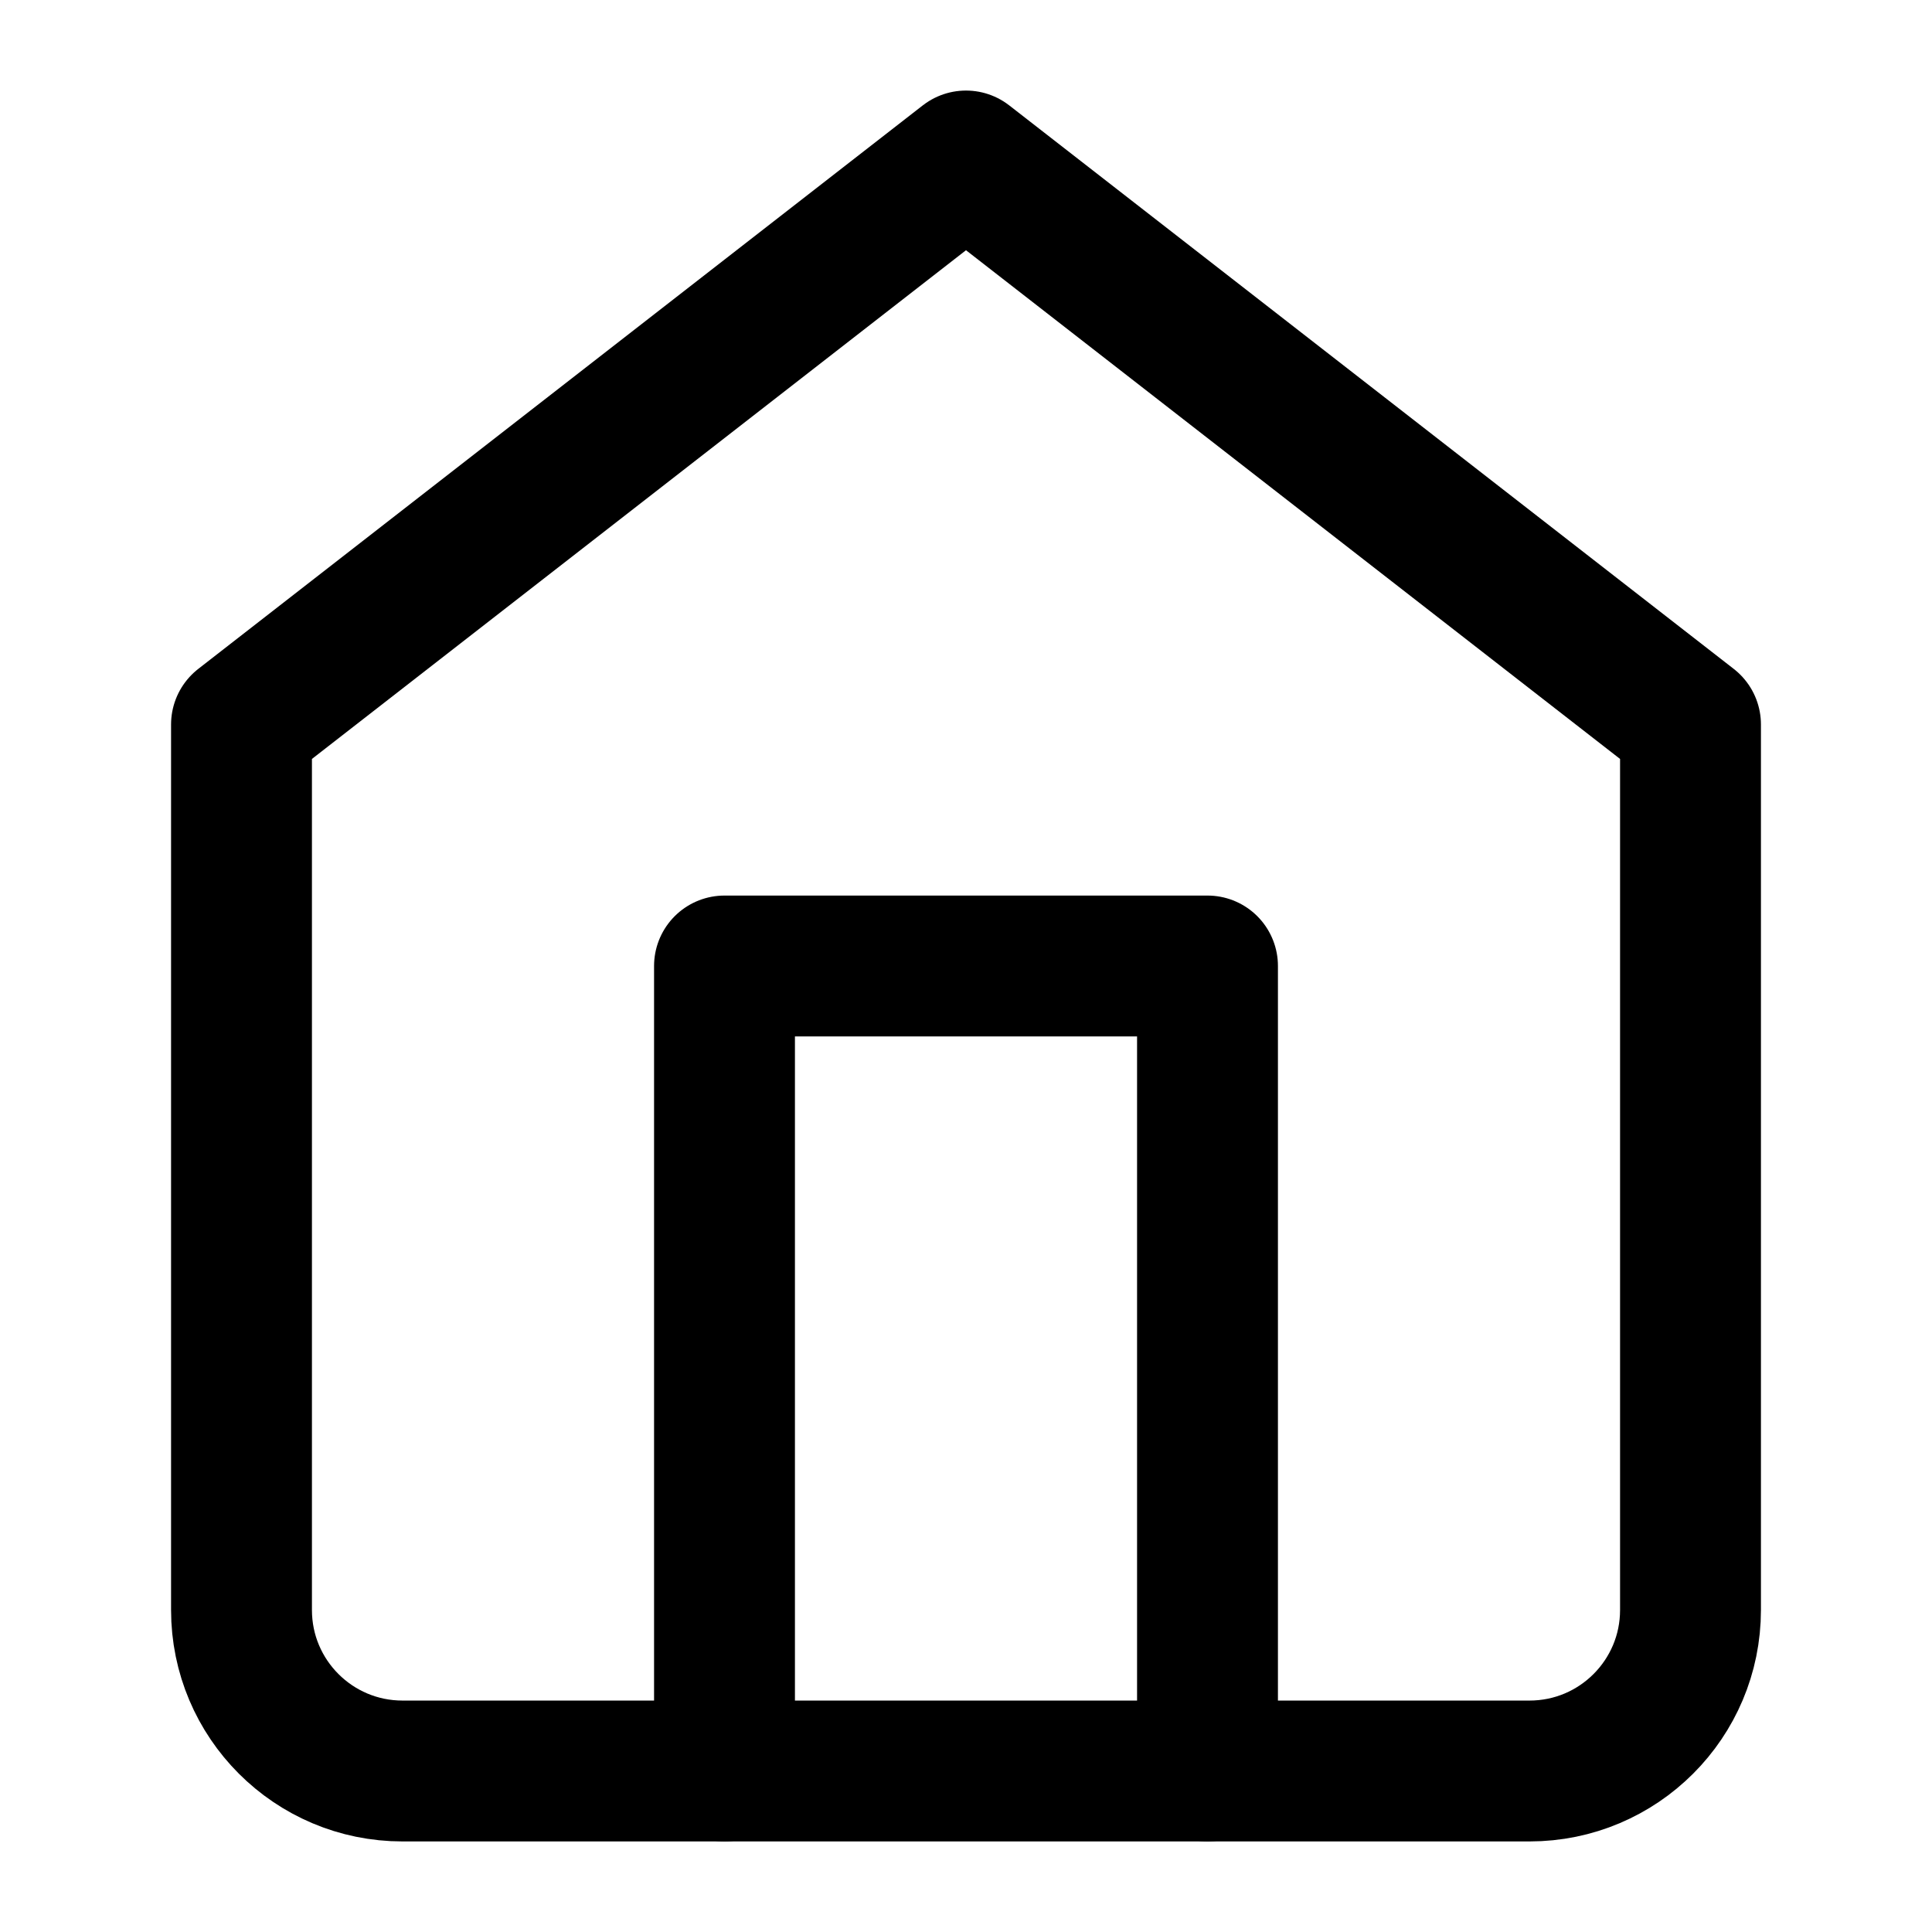
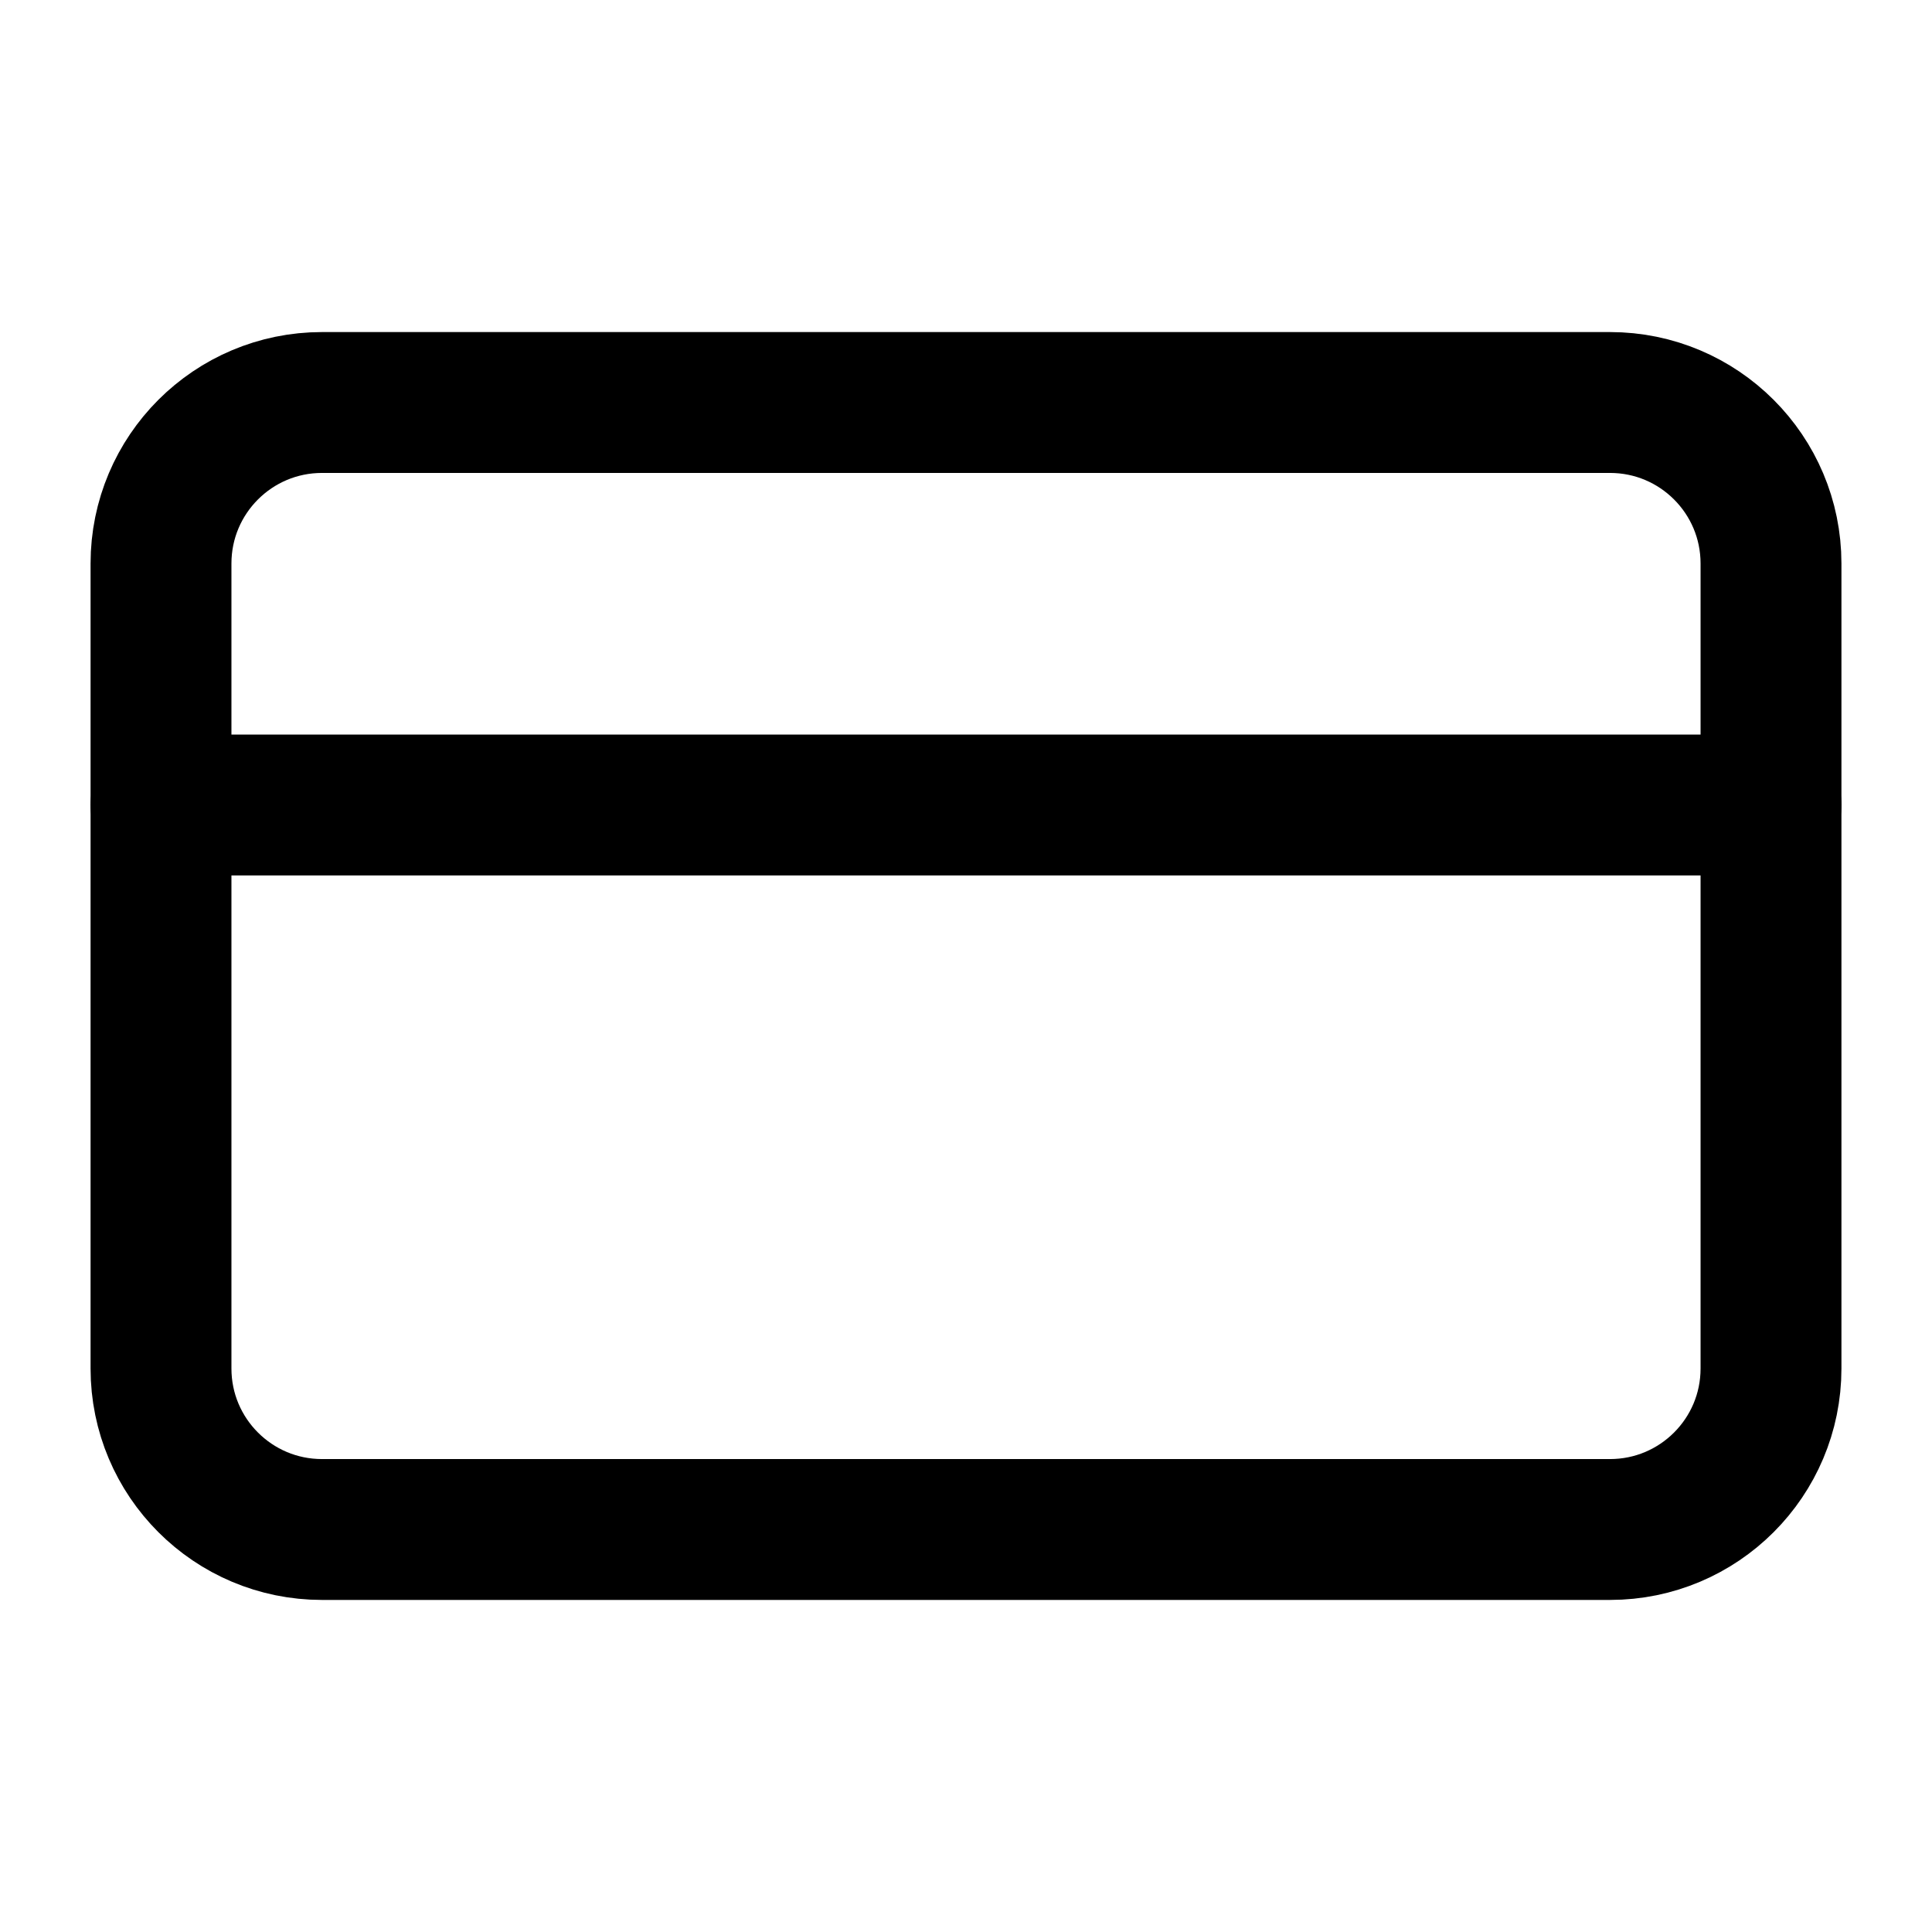
<svg xmlns="http://www.w3.org/2000/svg" width="24" height="24" viewBox="0 0 24 24" fill="none" stroke="currentColor" stroke-width="1.75" stroke-linecap="round" stroke-linejoin="round">
-   <path d="m3 9 9-7 9 7v11a2 2 0 0 1-2 2H5a2 2 0 0 1-2-2z" />
-   <polyline points="9 22 9 12 15 12 15 22" />
+   <rect width="20" height="14" x="2" y="5" rx="2" />
+   <line x1="2" y1="10" x2="22" y2="10" />
</svg>
